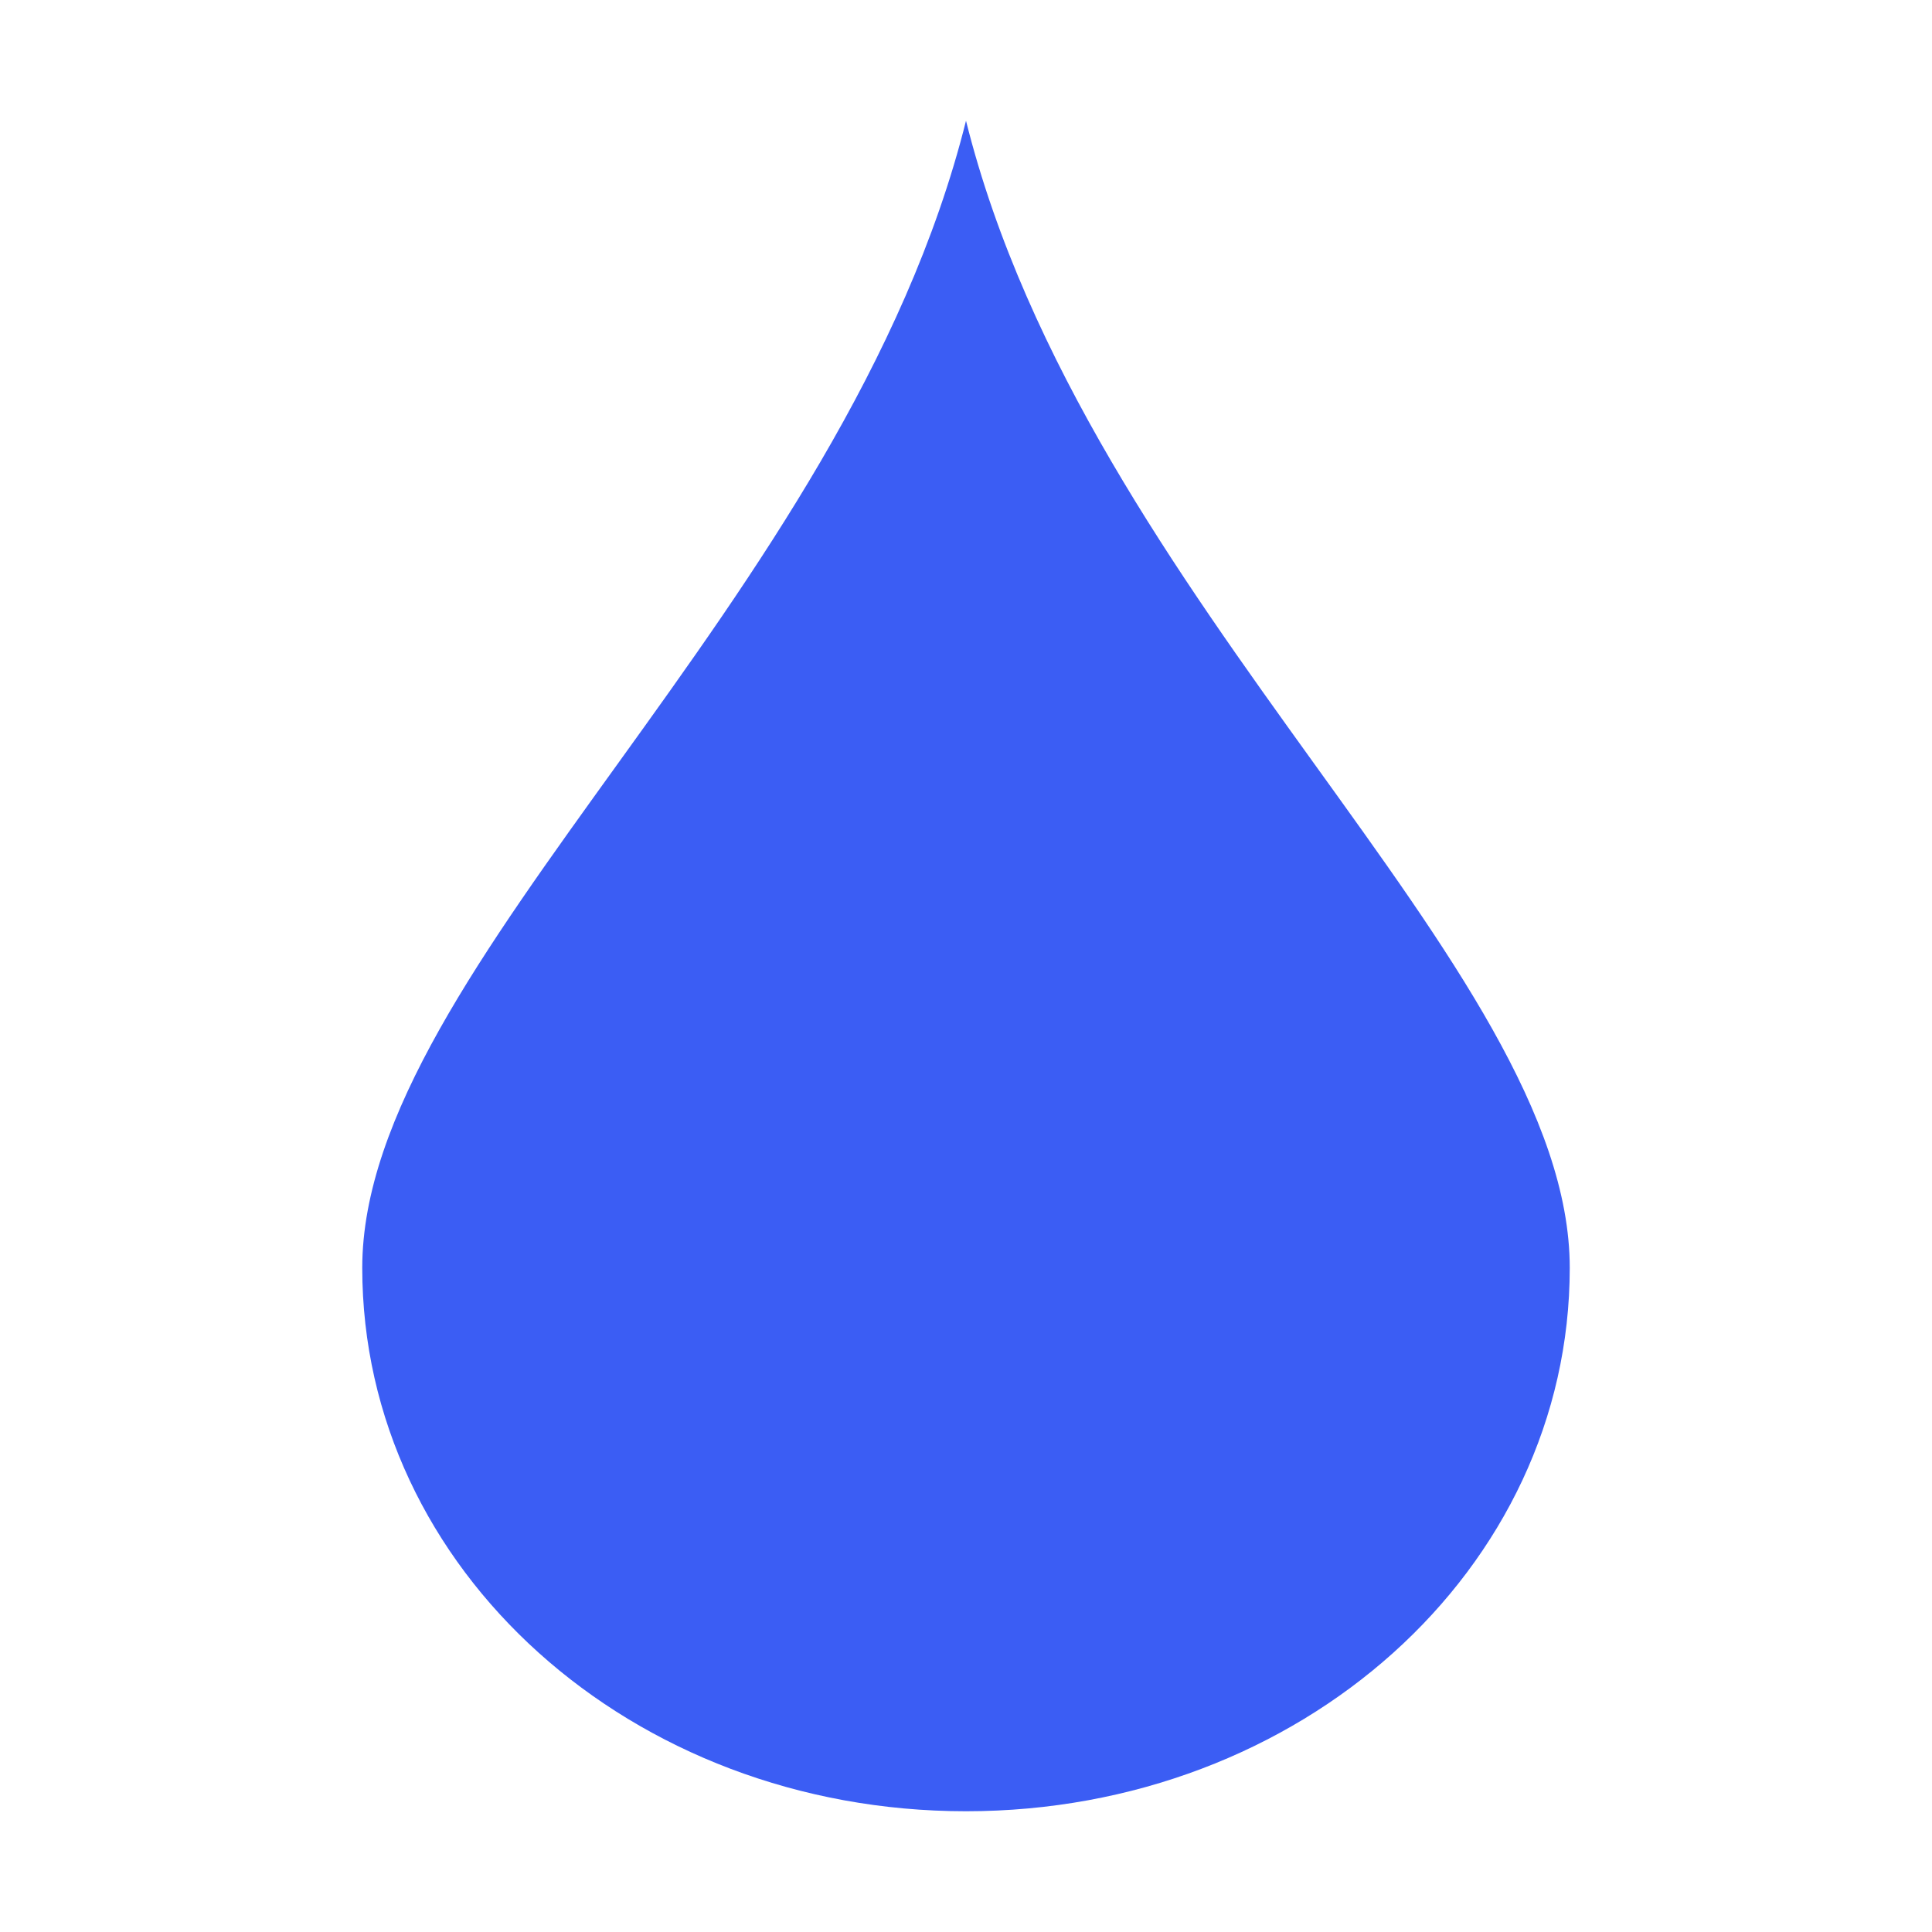
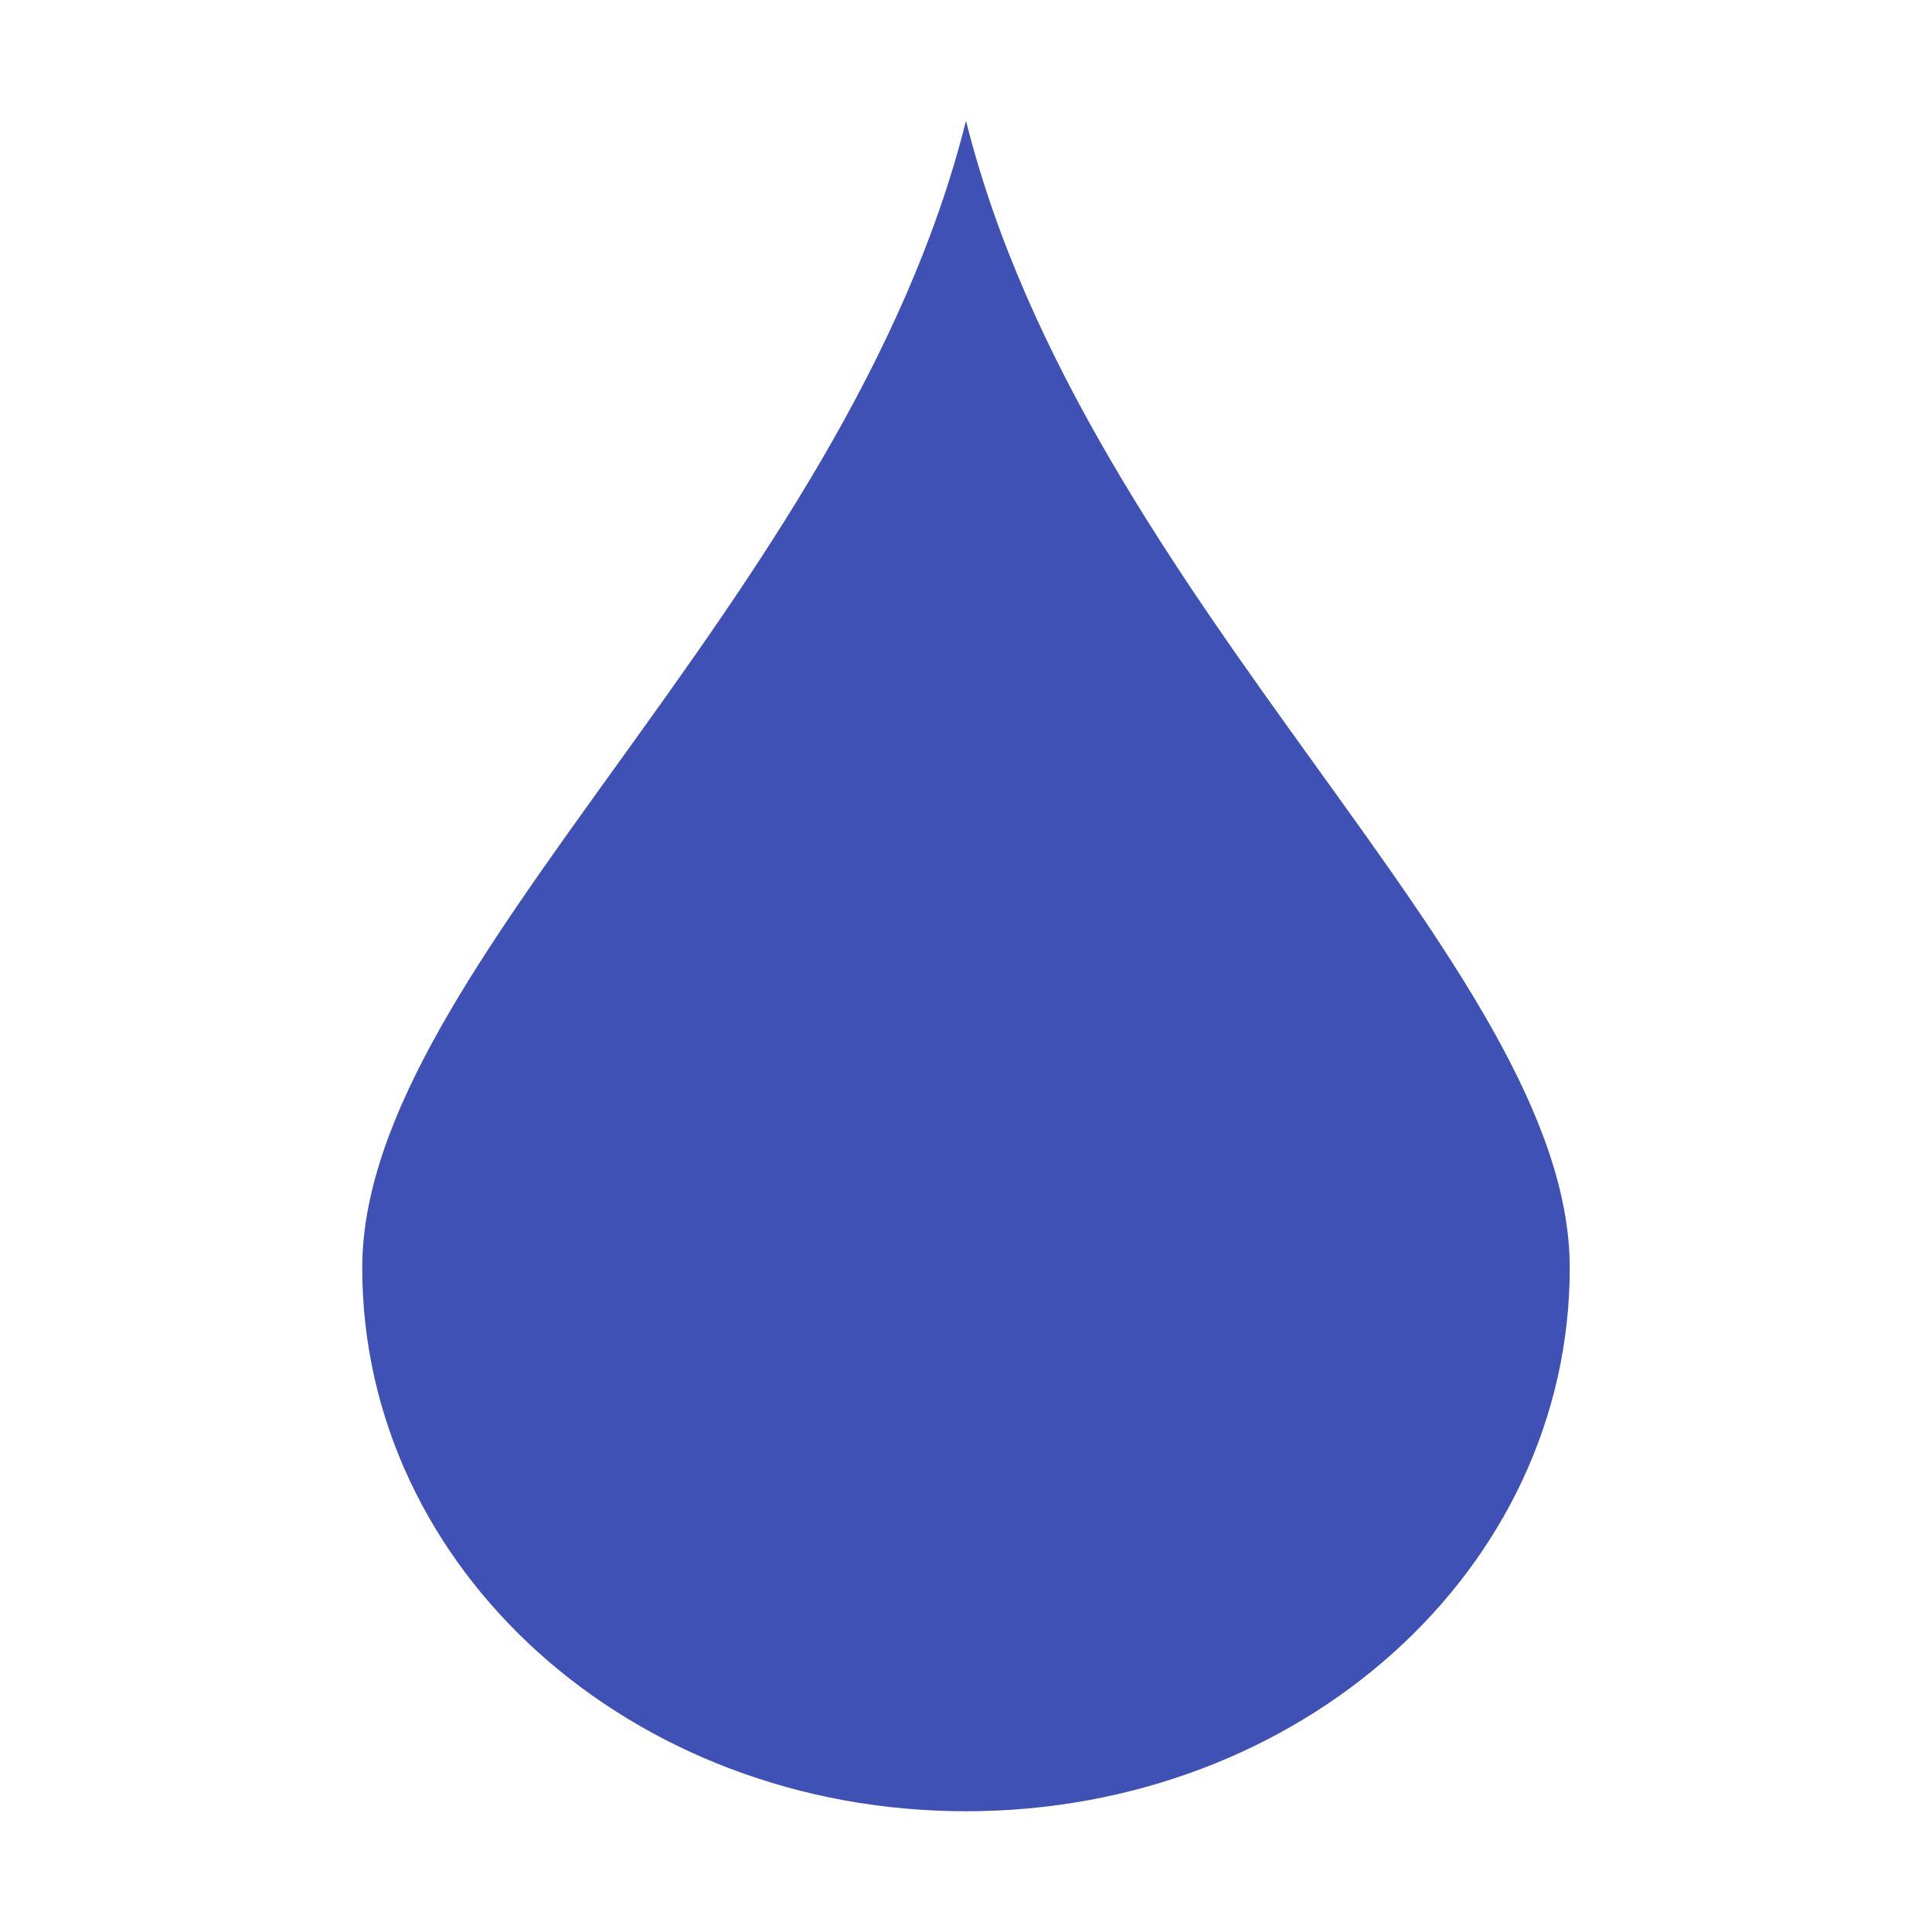
- <svg xmlns="http://www.w3.org/2000/svg" width="16" height="16" version="1.1">
-   <path style="fill:#3b5df4" d="M 8,1 C 9,5 13,8 13,10.5 13,13 10.77,15 8,15 5.23,15 3,13 3,10.5 3,8 7,5 8,1 Z" />
+ <svg xmlns="http://www.w3.org/2000/svg" width="16" height="16" version="1.1" id="svg4">
+   <defs id="defs8" />
+   <path style="fill:#3f51b5" d="M 8,1 C 9,5 13,8 13,10.5 13,13 10.77,15 8,15 5.23,15 3,13 3,10.5 3,8 7,5 8,1 Z" id="path2" />
</svg>
